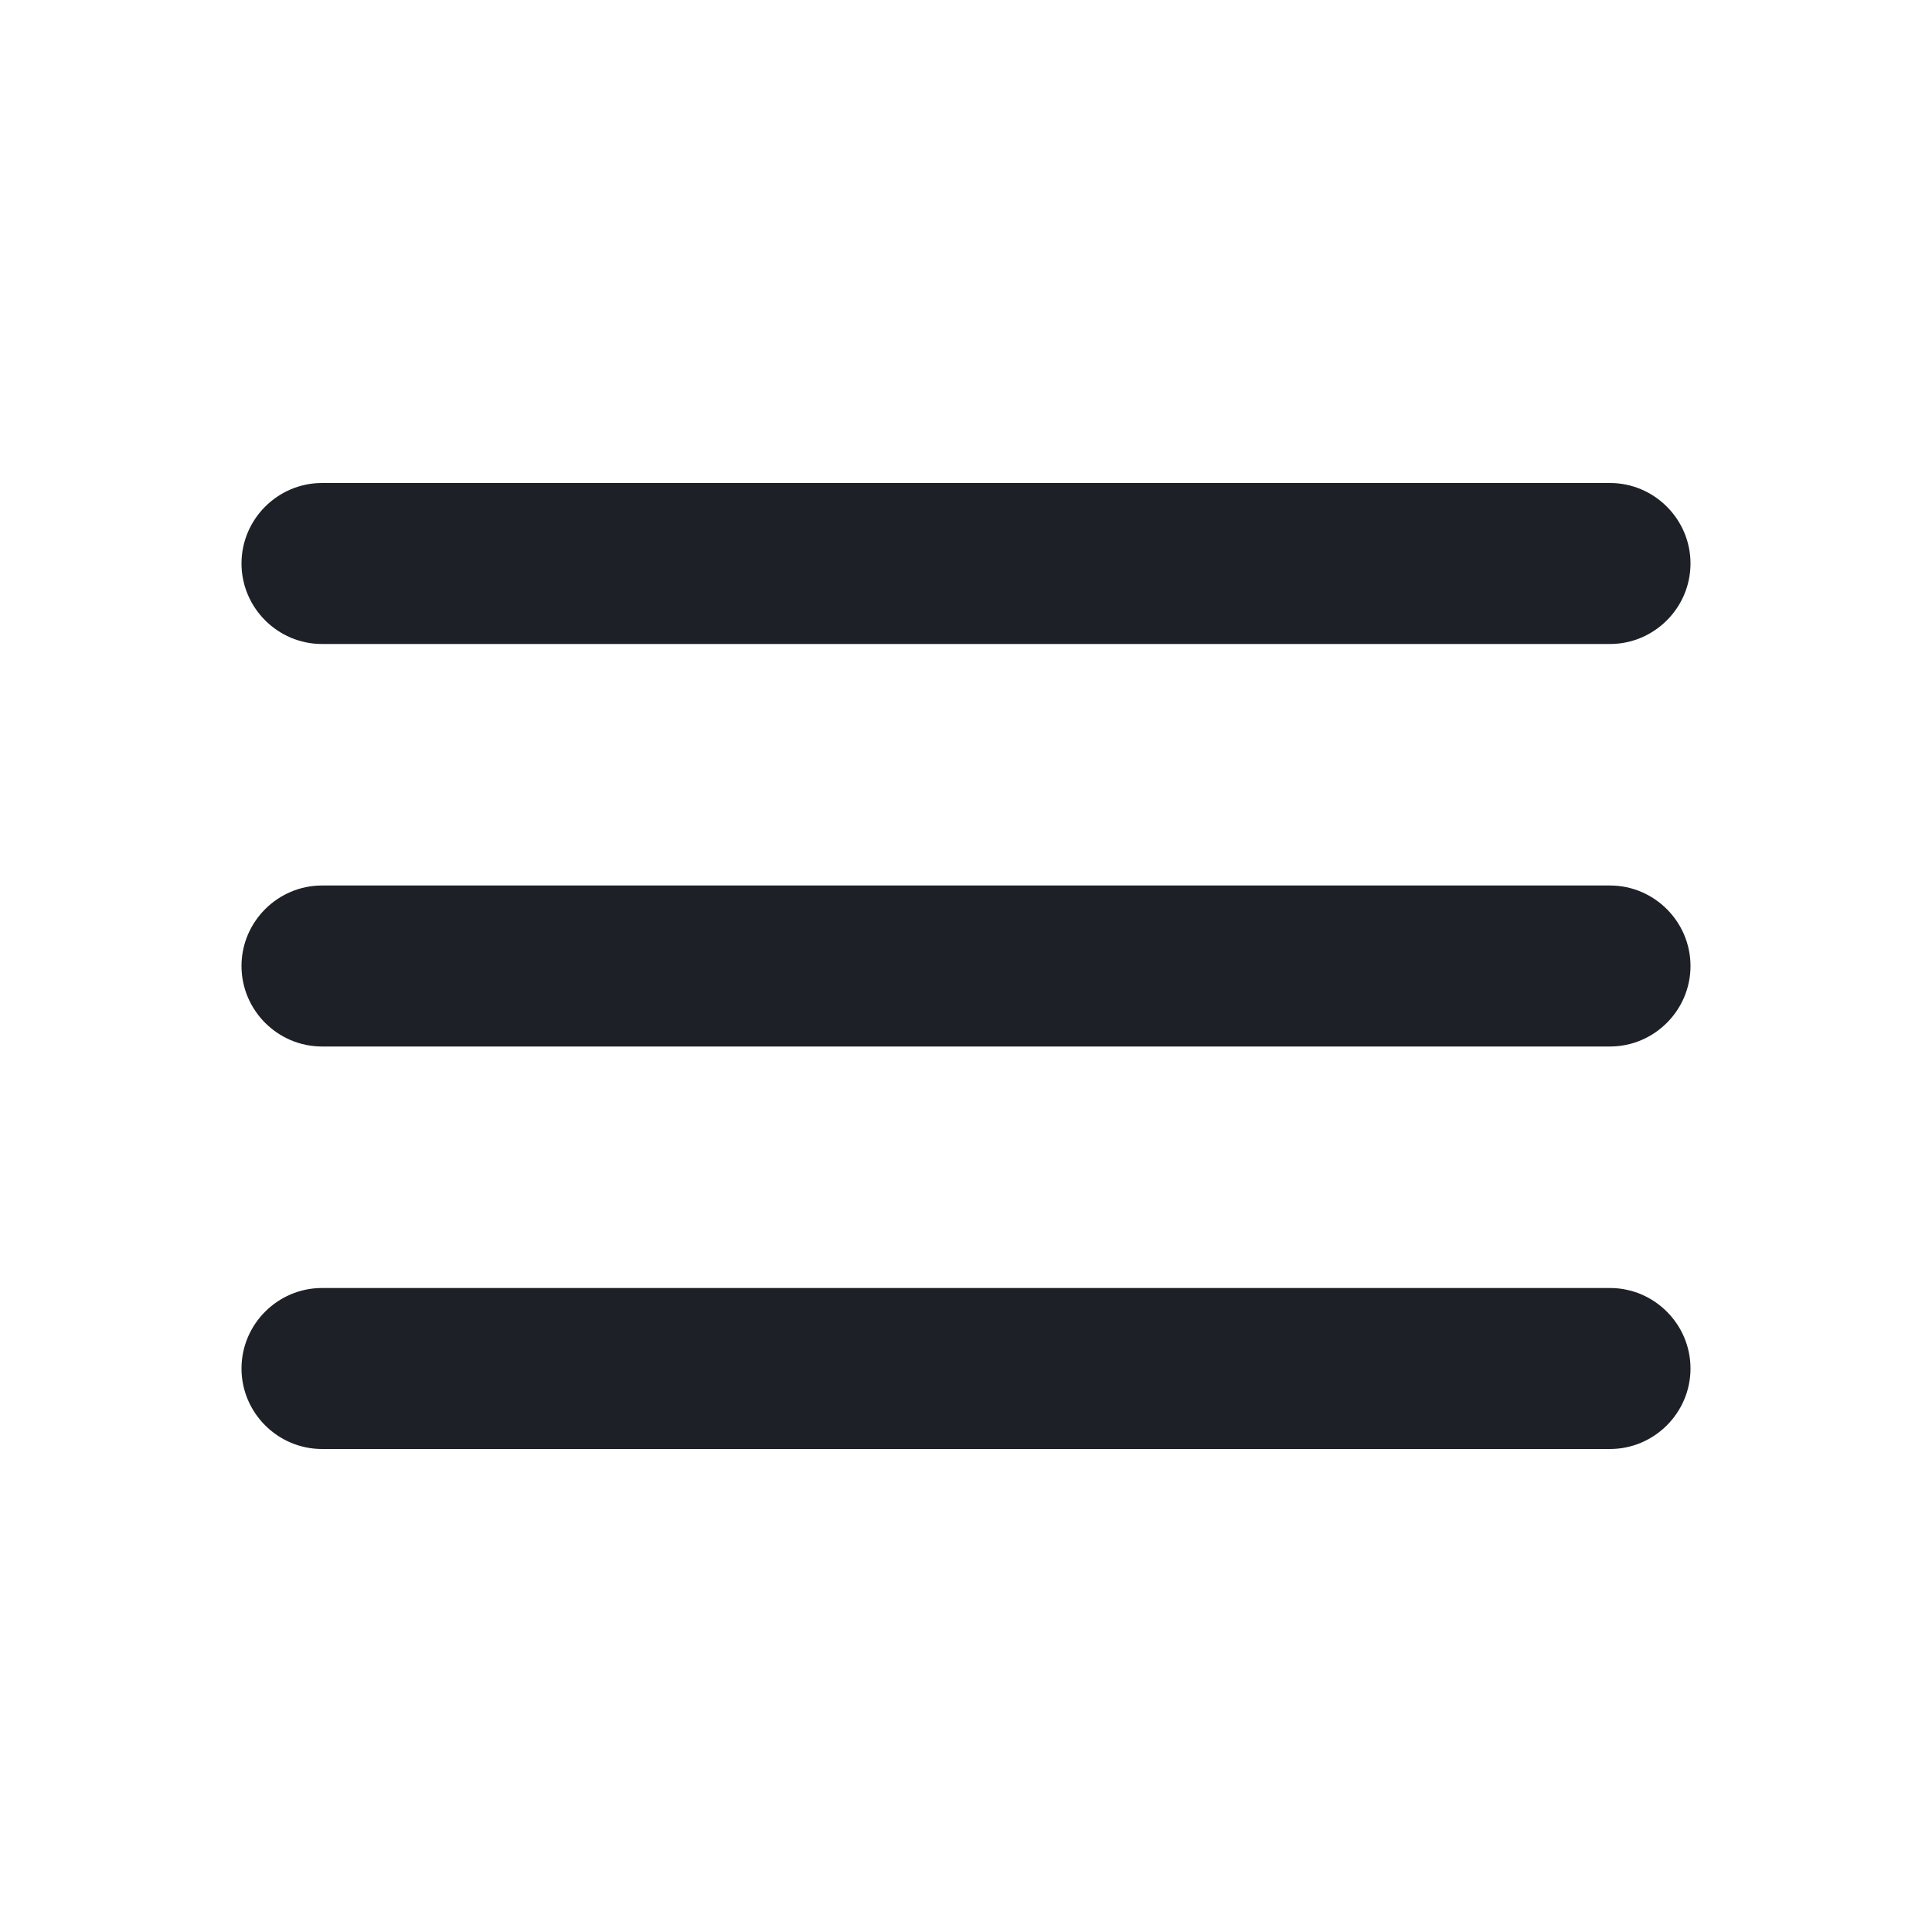
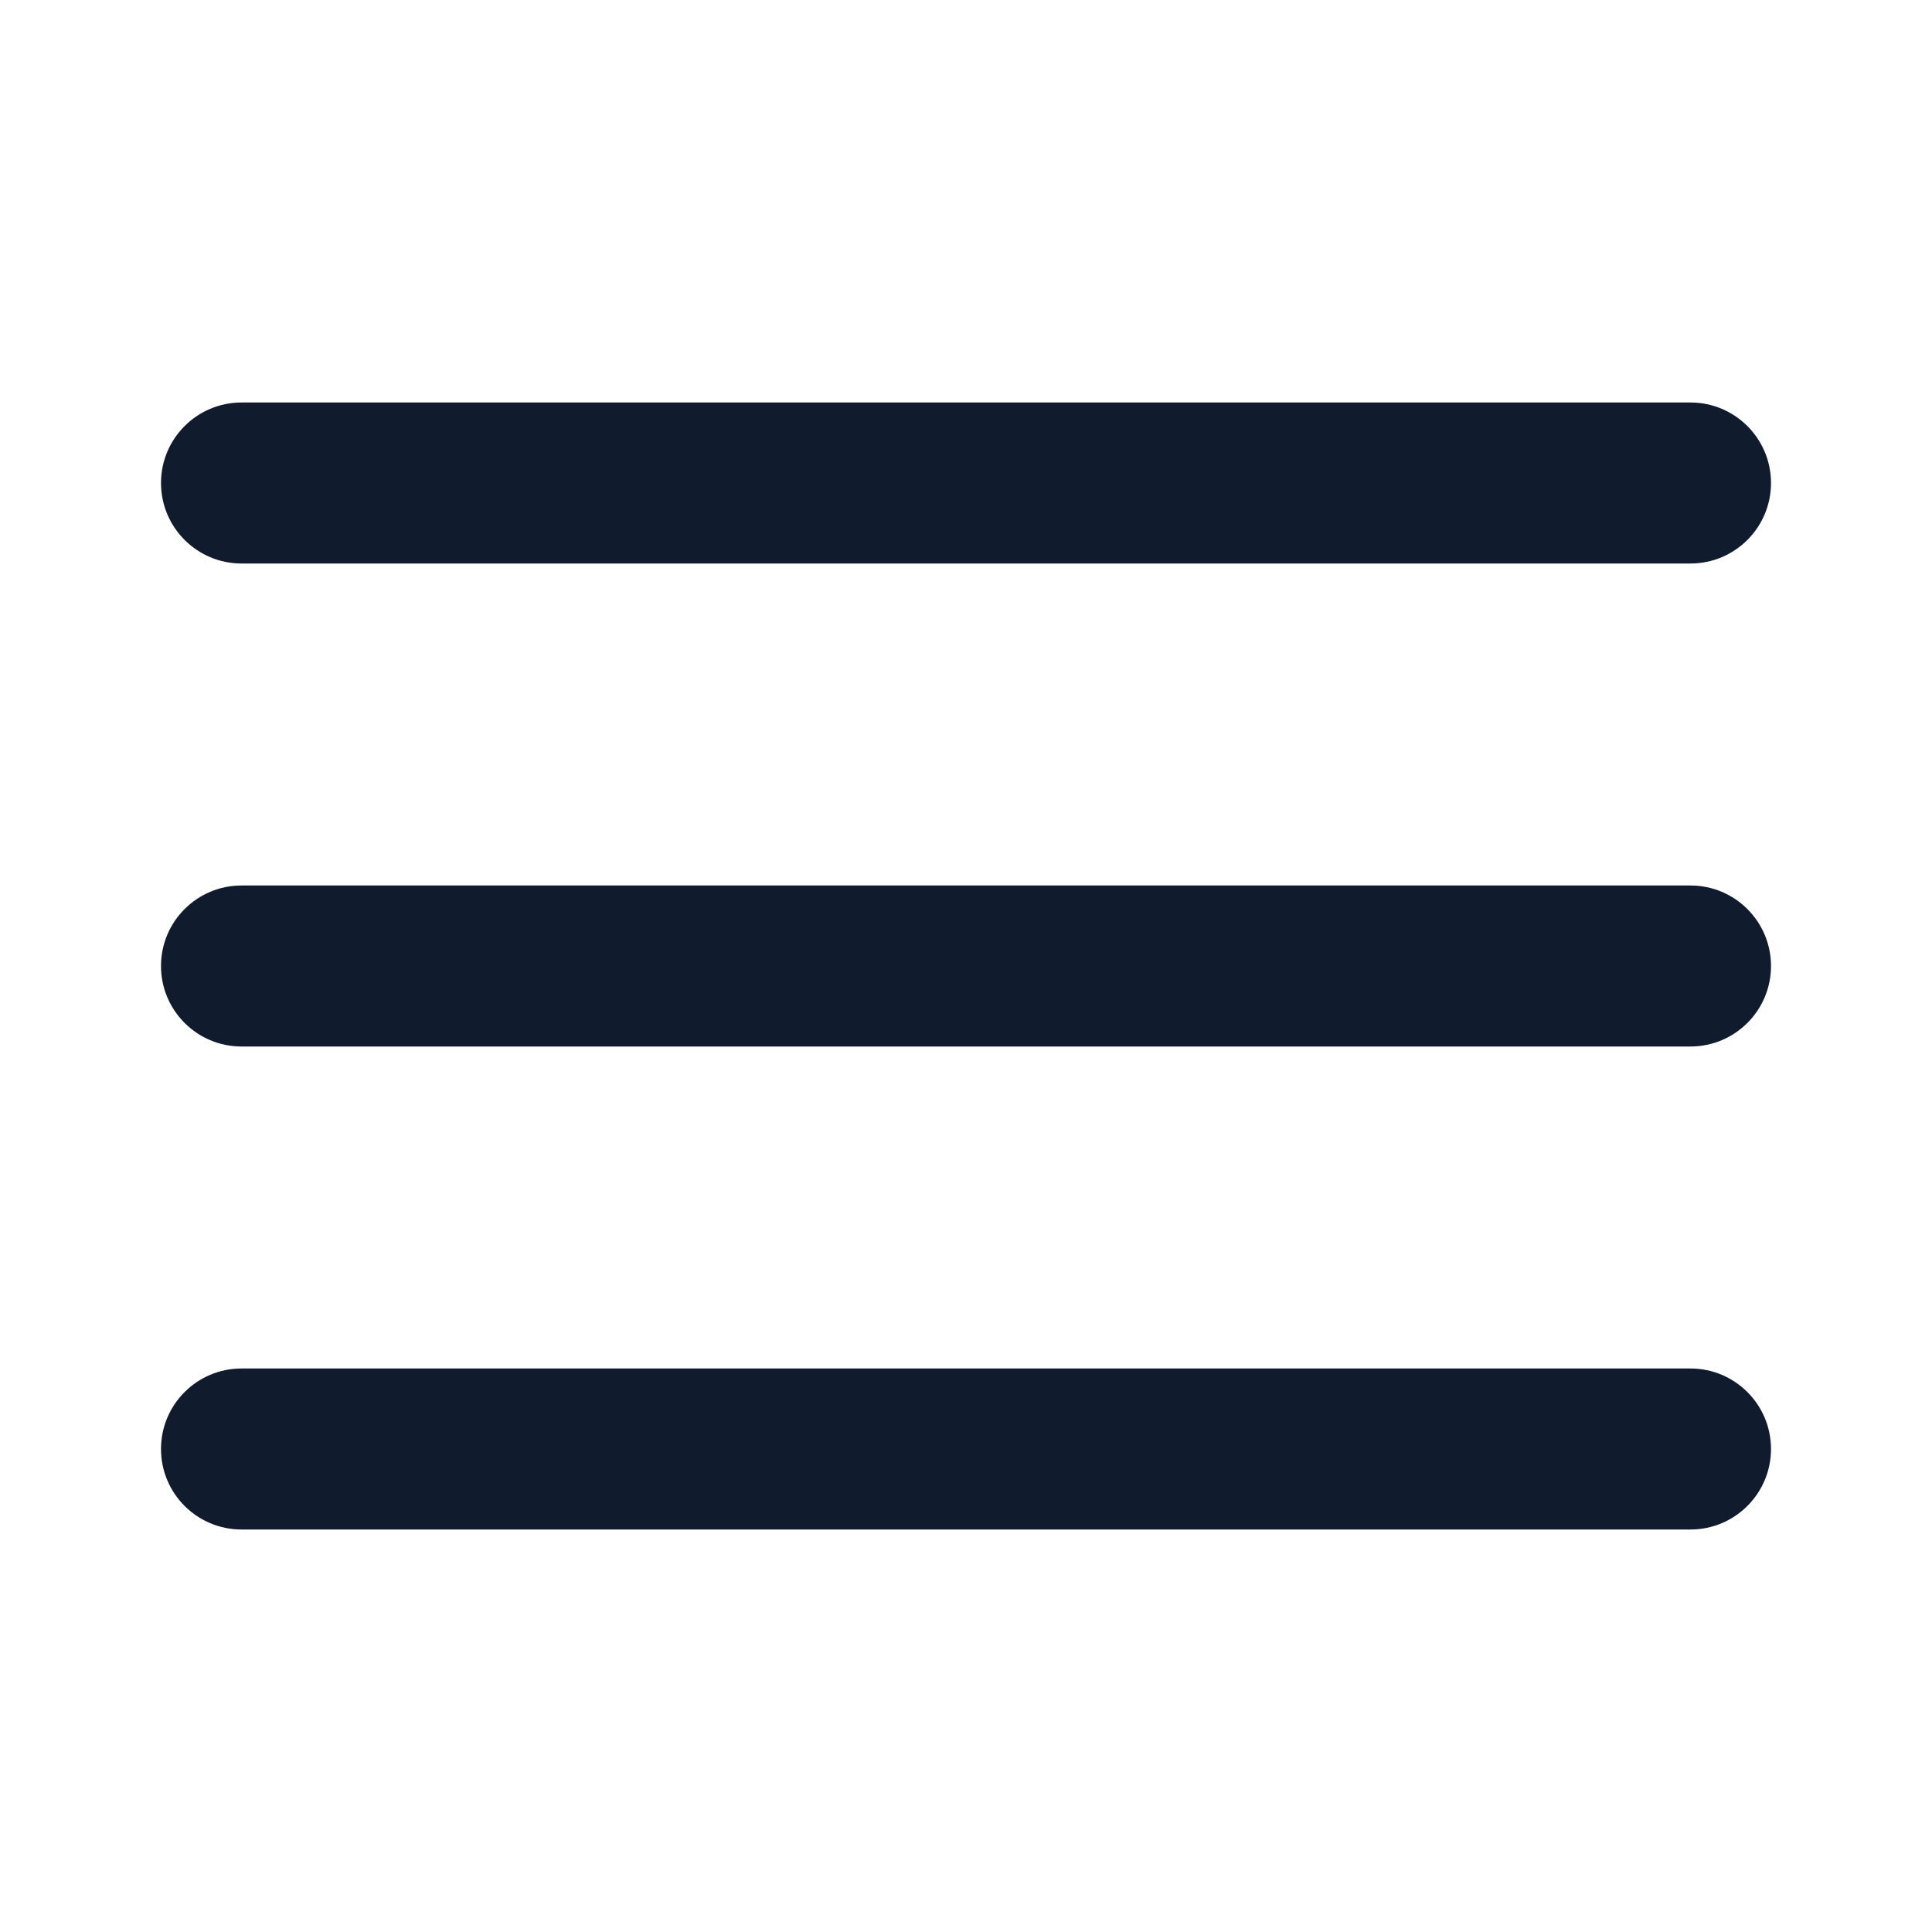
<svg xmlns="http://www.w3.org/2000/svg" width="24" height="24" viewBox="0 0 24 24" fill="none">
-   <path d="M4 18H20C20.55 18 21 17.55 21 17C21 16.45 20.55 16 20 16H4C3.45 16 3 16.45 3 17C3 17.55 3.45 18 4 18ZM4 13H20C20.55 13 21 12.55 21 12C21 11.45 20.55 11 20 11H4C3.45 11 3 11.45 3 12C3 12.55 3.45 13 4 13ZM3 7C3 7.55 3.45 8 4 8H20C20.55 8 21 7.55 21 7C21 6.45 20.55 6 20 6H4C3.45 6 3 6.45 3 7Z" fill="#1D2127" />
+   <path fill-rule="evenodd" clip-rule="evenodd" d="M2 6C2 5.448 2.448 5 3 5H21C21.552 5 22 5.448 22 6C22 6.552 21.552 7 21 7H3C2.448 7 2 6.552 2 6ZM2 12C2 11.448 2.448 11 3 11H21C21.552 11 22 11.448 22 12C22 12.552 21.552 13 21 13H3C2.448 13 2 12.552 2 12ZM2 18C2 17.448 2.448 17 3 17H21C21.552 17 22 17.448 22 18C22 18.552 21.552 19 21 19H3C2.448 19 2 18.552 2 18Z" fill="#101C2D" />
</svg>
